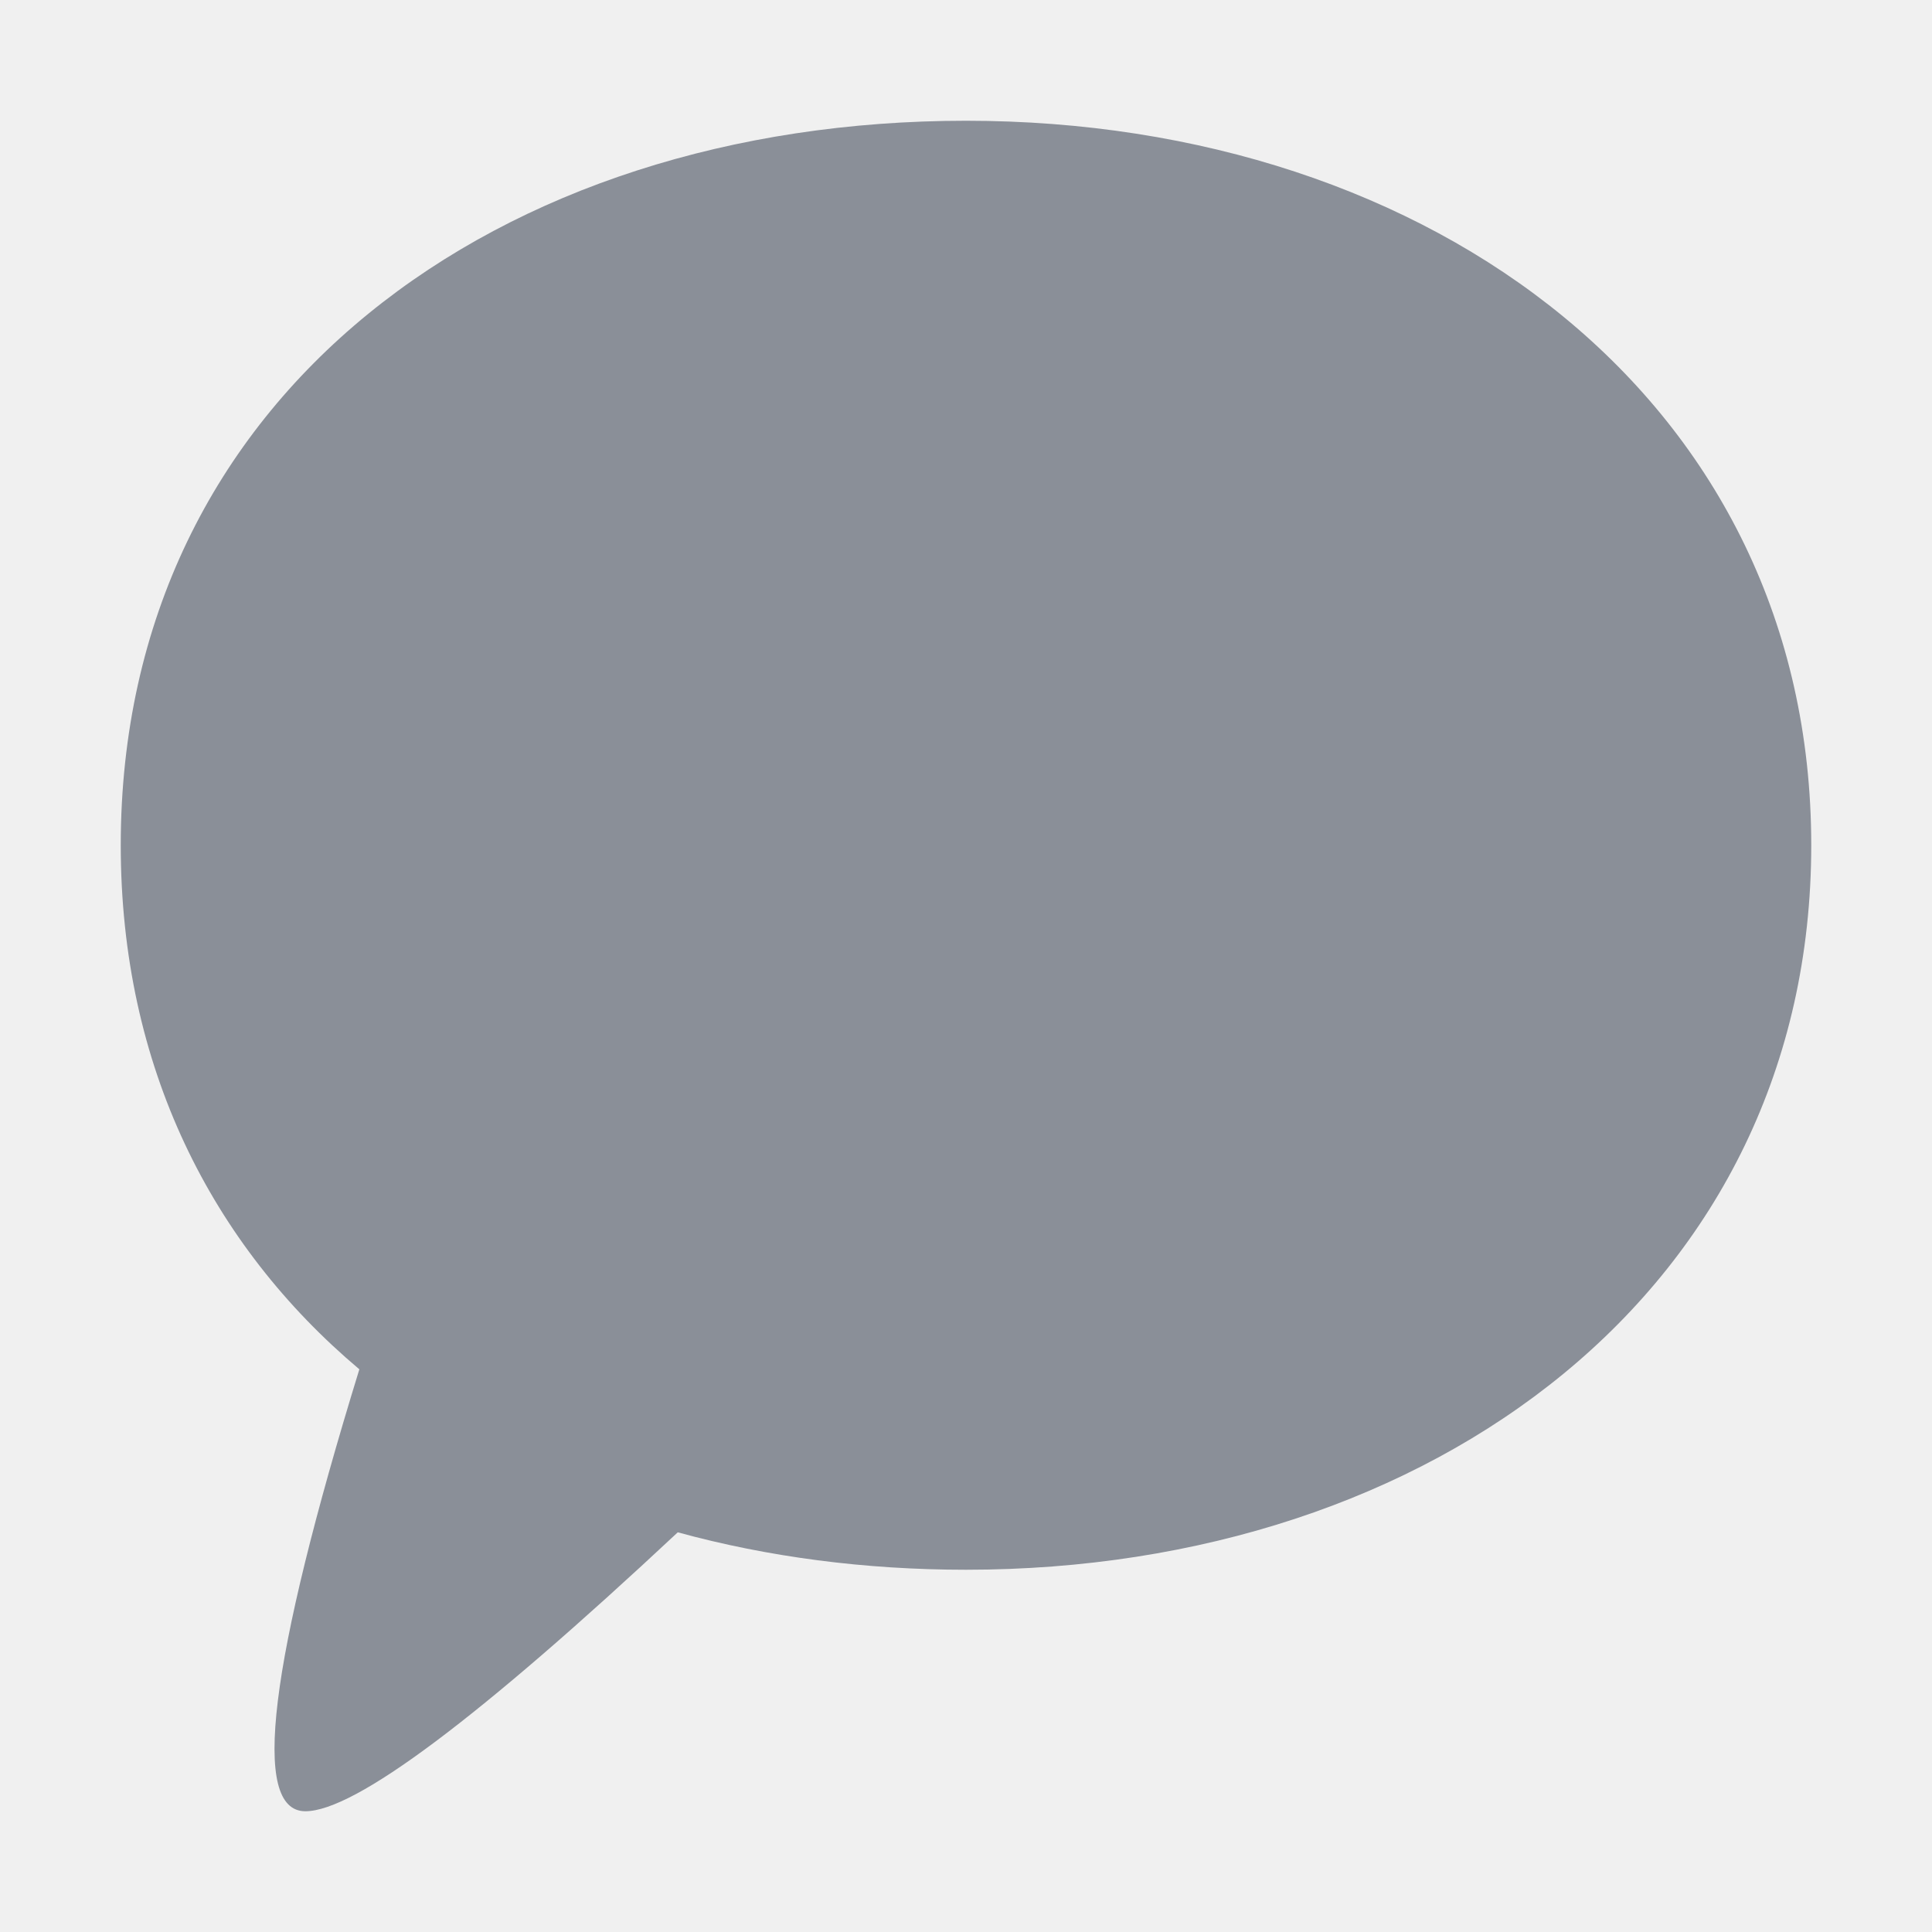
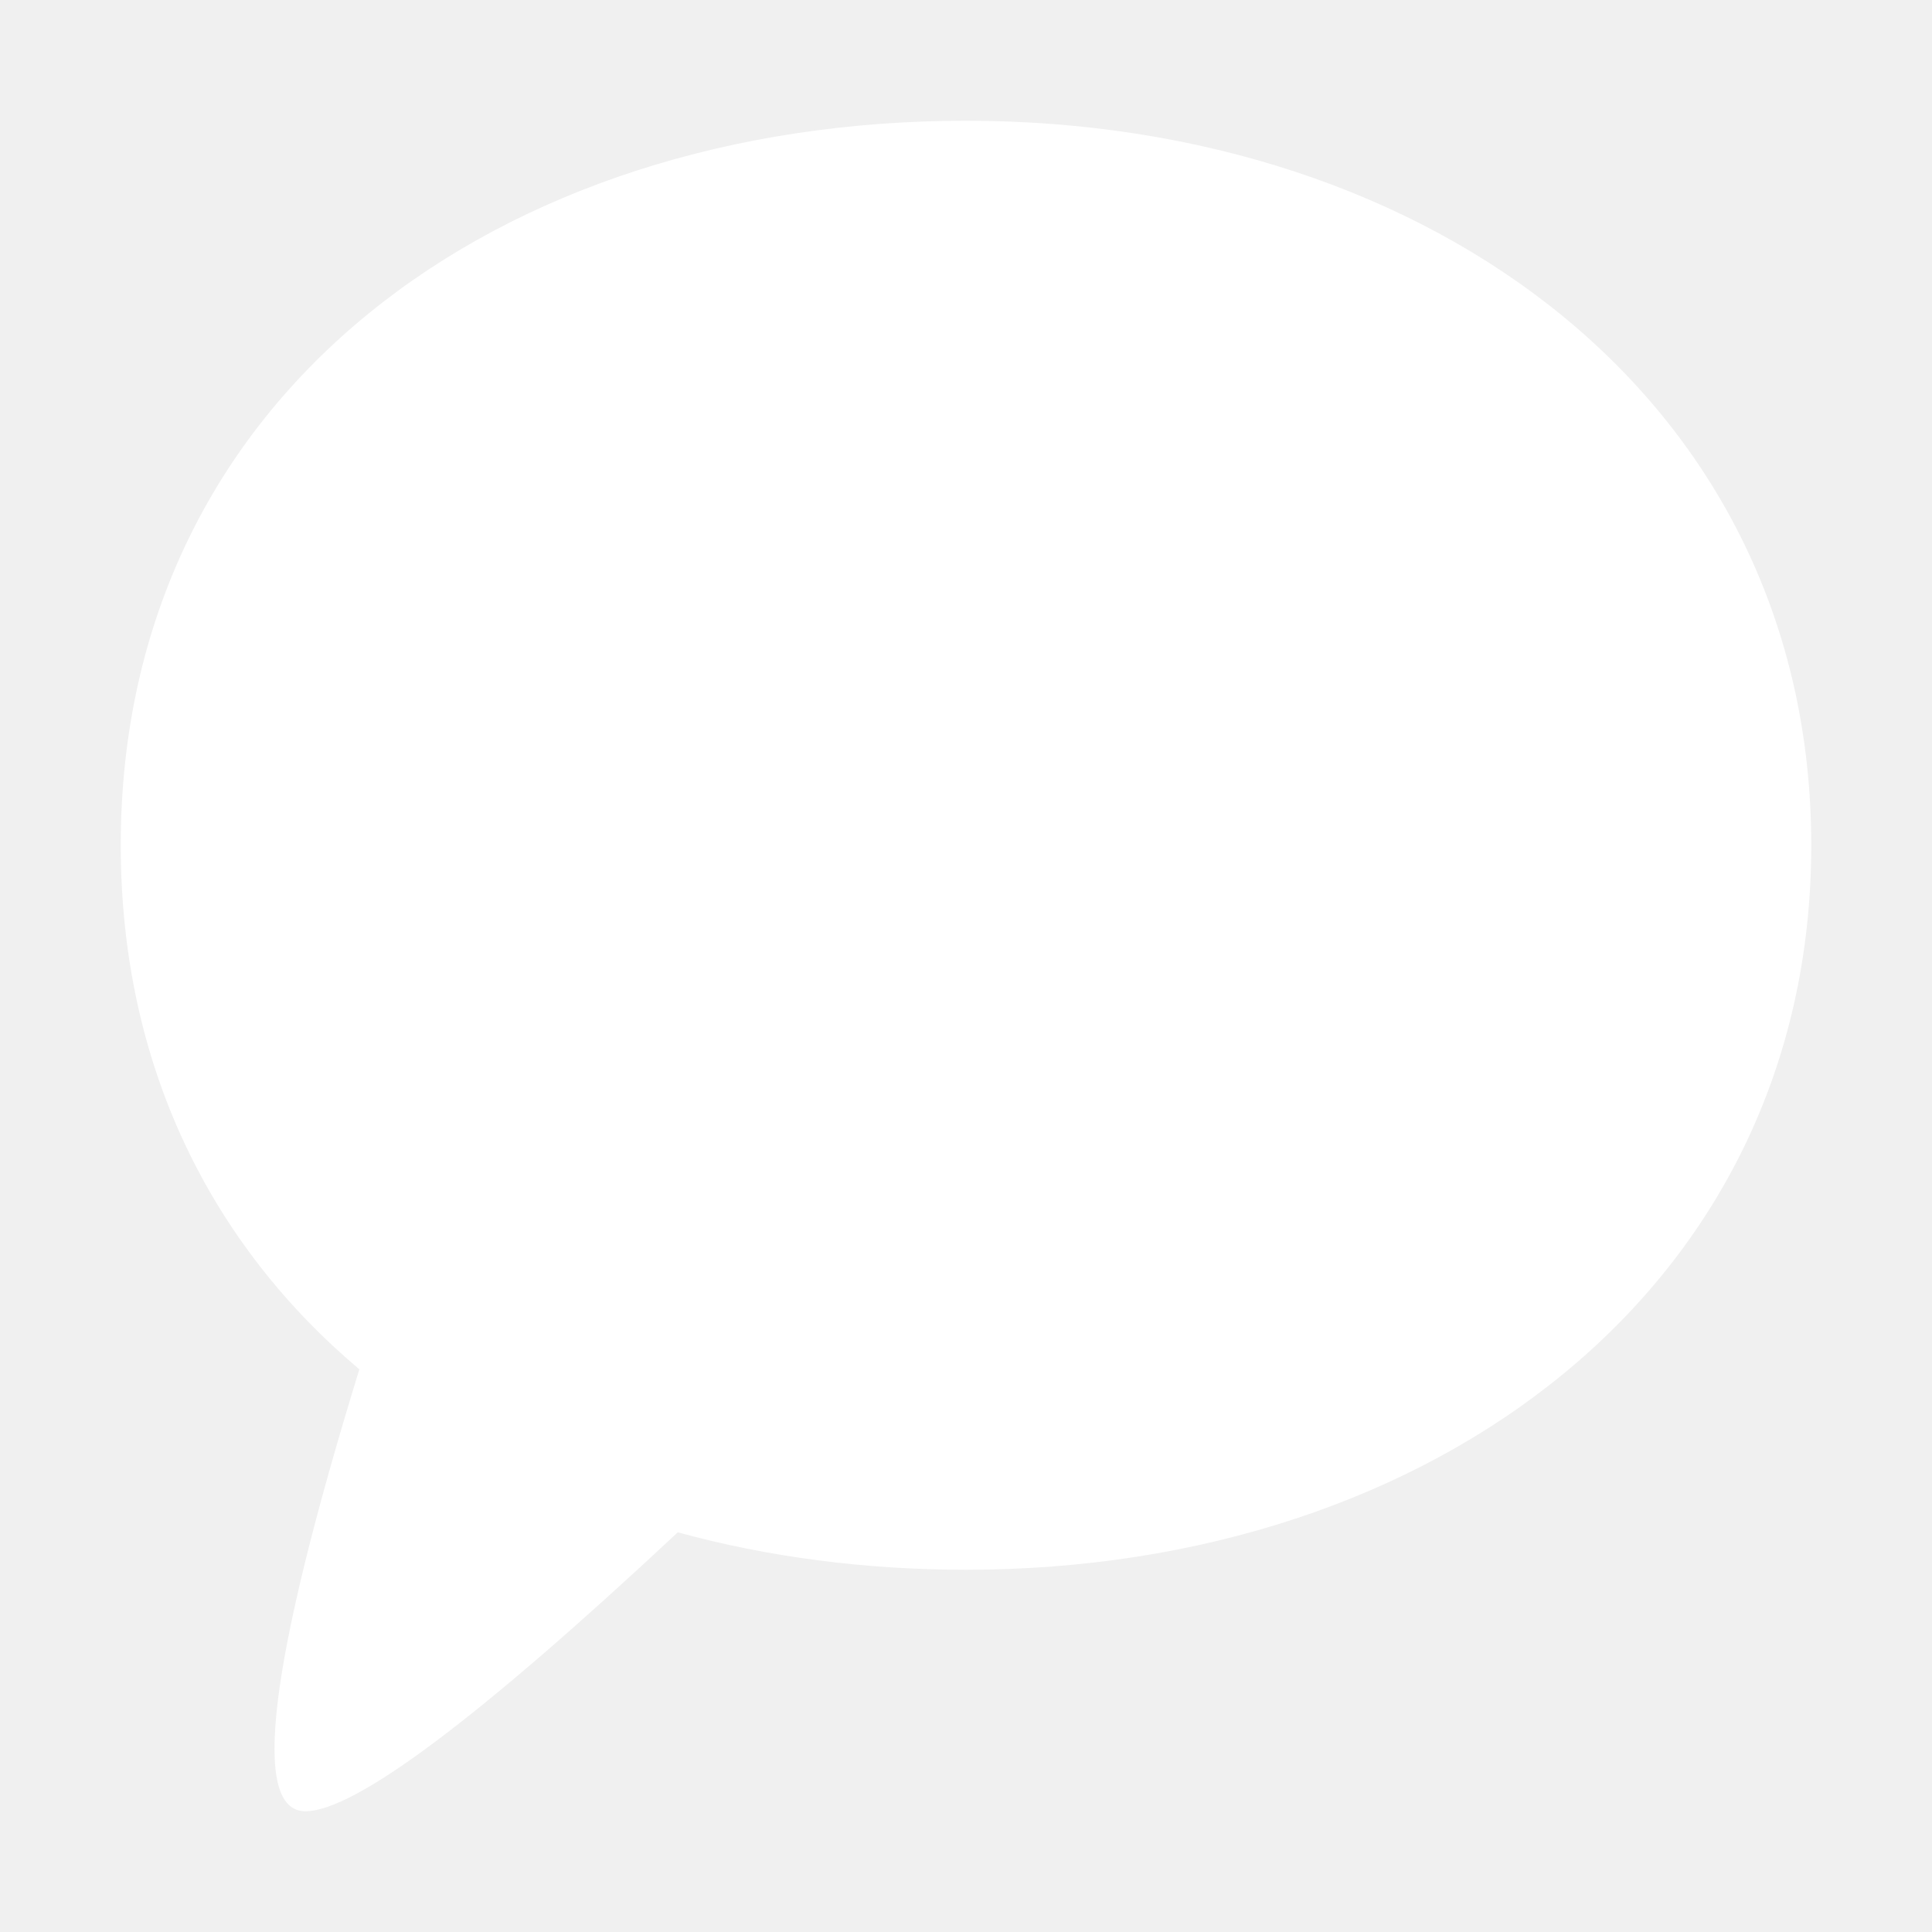
- <svg xmlns="http://www.w3.org/2000/svg" width="16" height="16" viewBox="0 0 16 16" fill="#8A8F98">
+ <svg xmlns="http://www.w3.org/2000/svg" width="16" height="16" viewBox="0 0 16 16" fill="#FFFFFF">
  <path d="M8 1C4.134 1 1 3.262 1 7C1 8.832 1.753 10.31 2.976 11.34C2.225 13.78 2.076 15 2.529 15C2.938 15 3.966 14.23 5.613 12.69C6.358 12.894 7.162 13 8 13C11.866 13 15 10.668 15 7C15 3.332 11.866 1 8 1Z" />
</svg>
